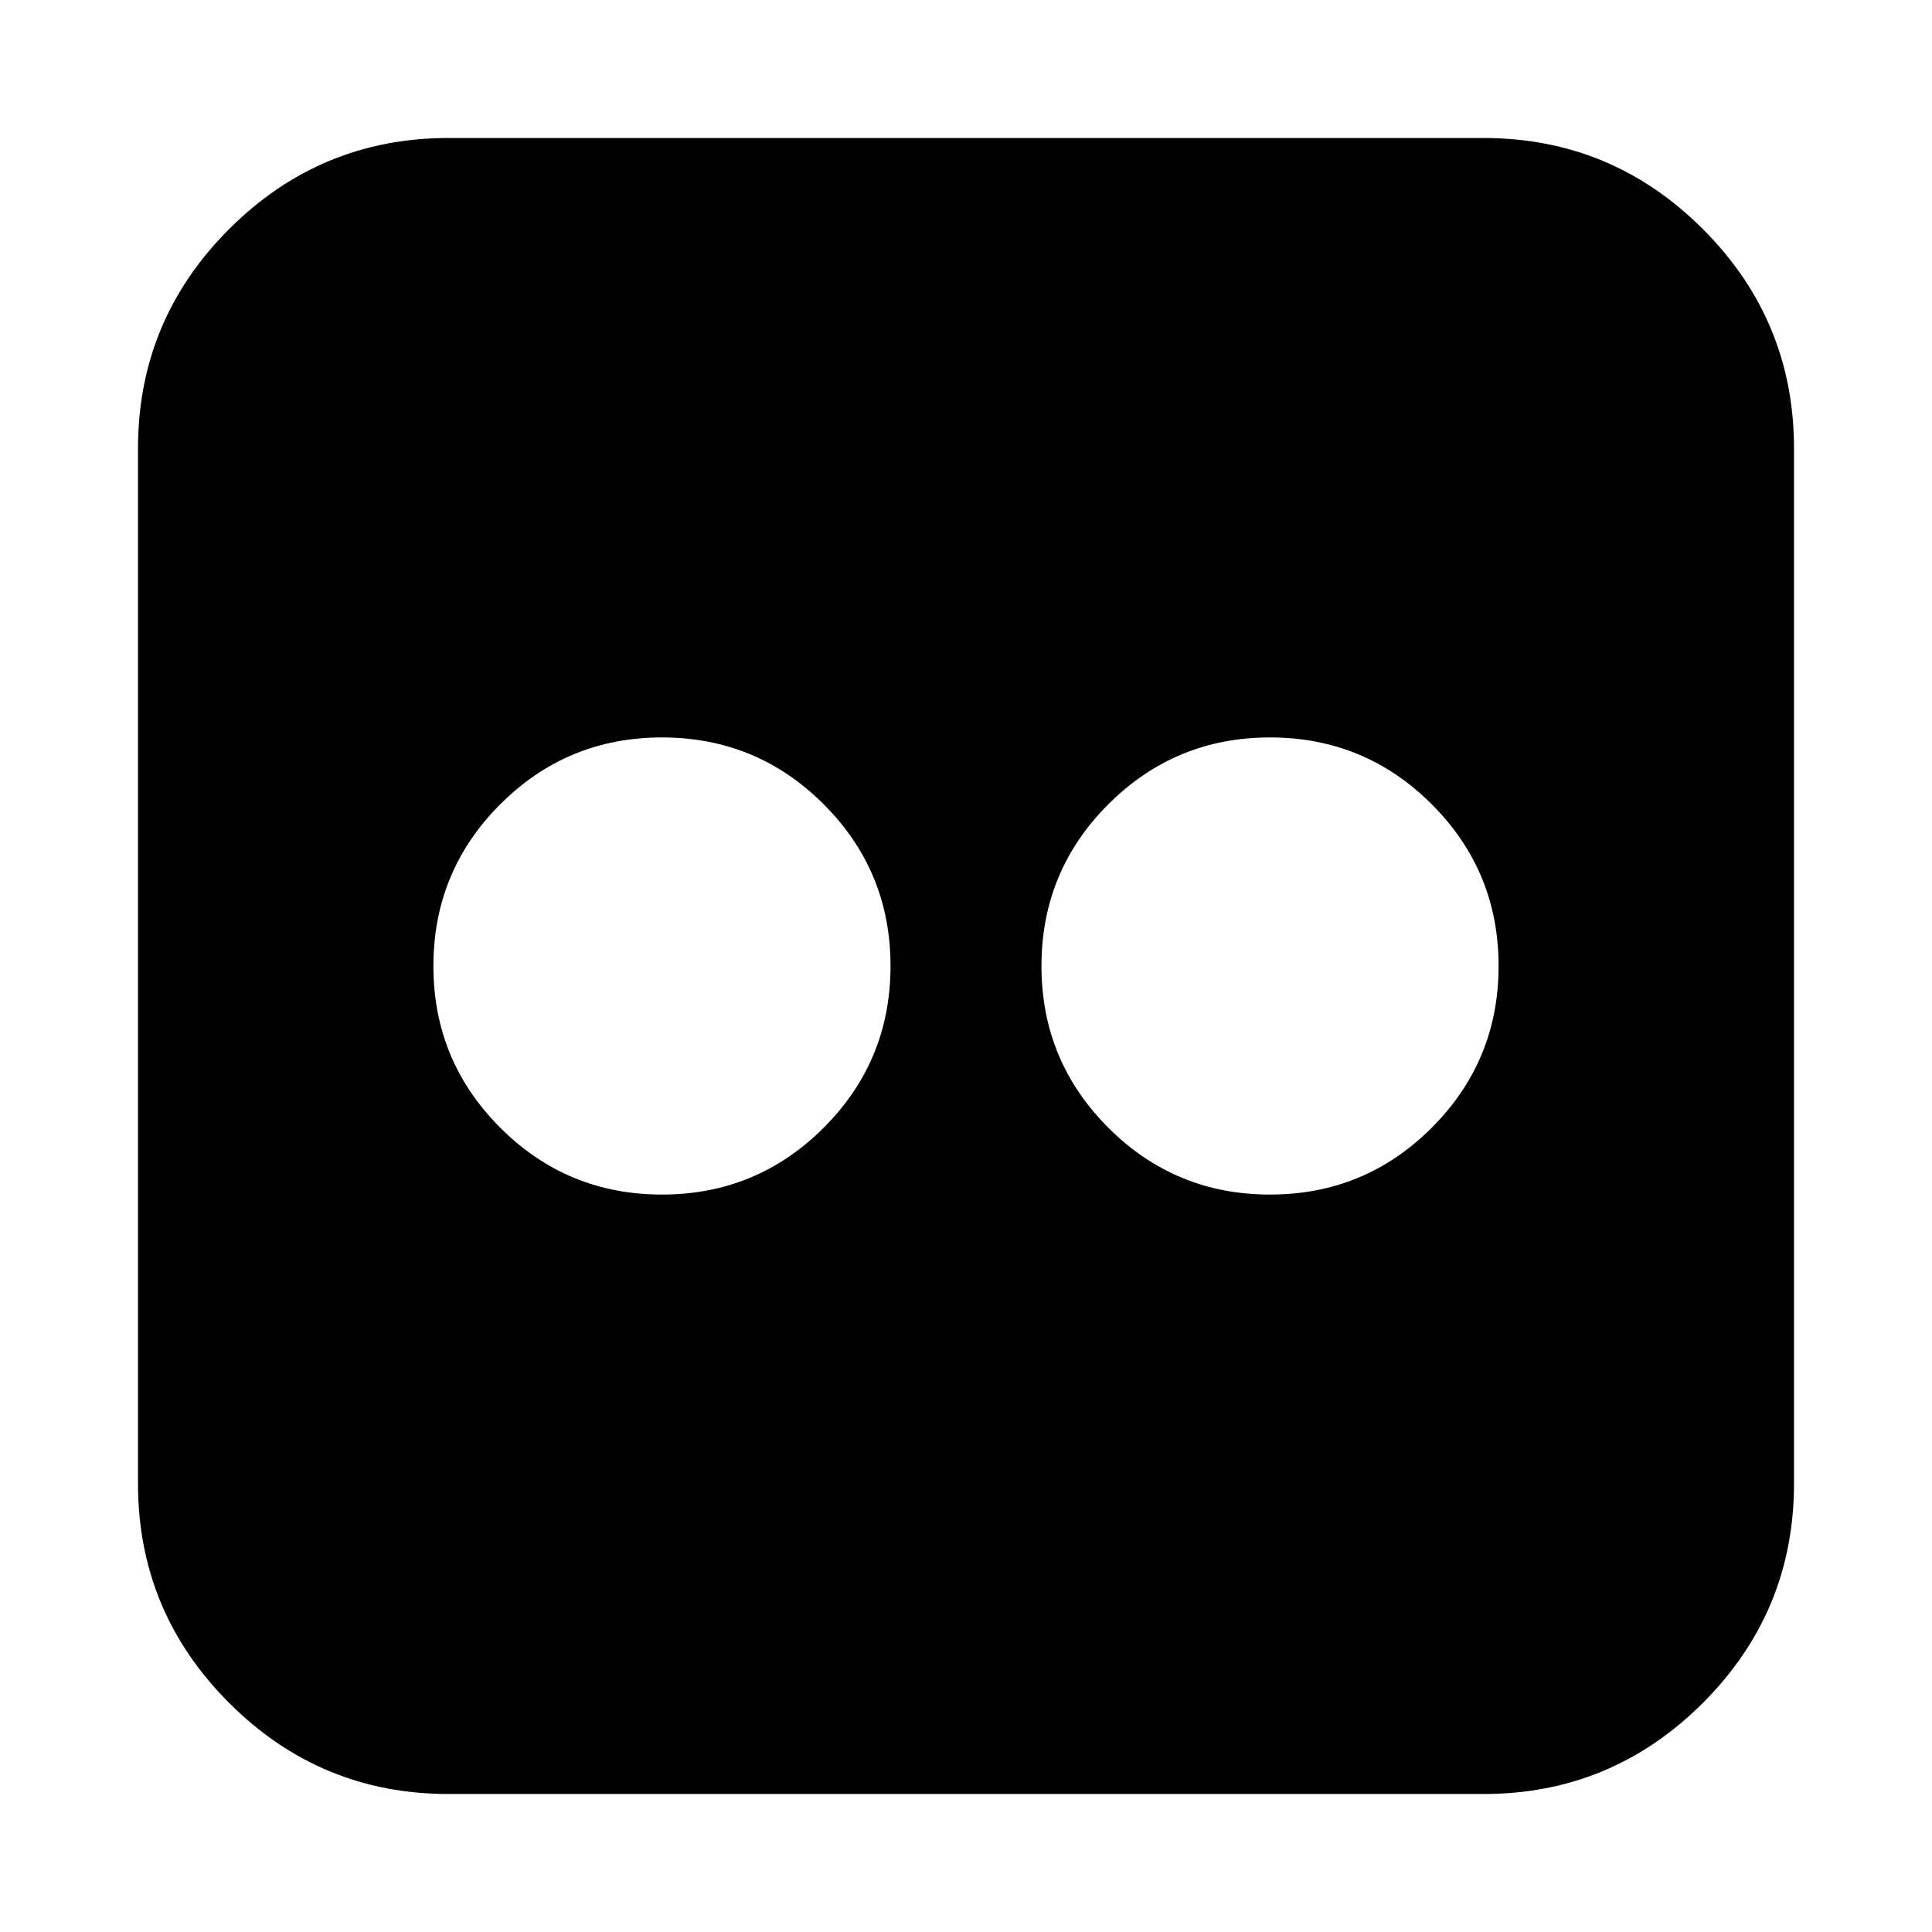
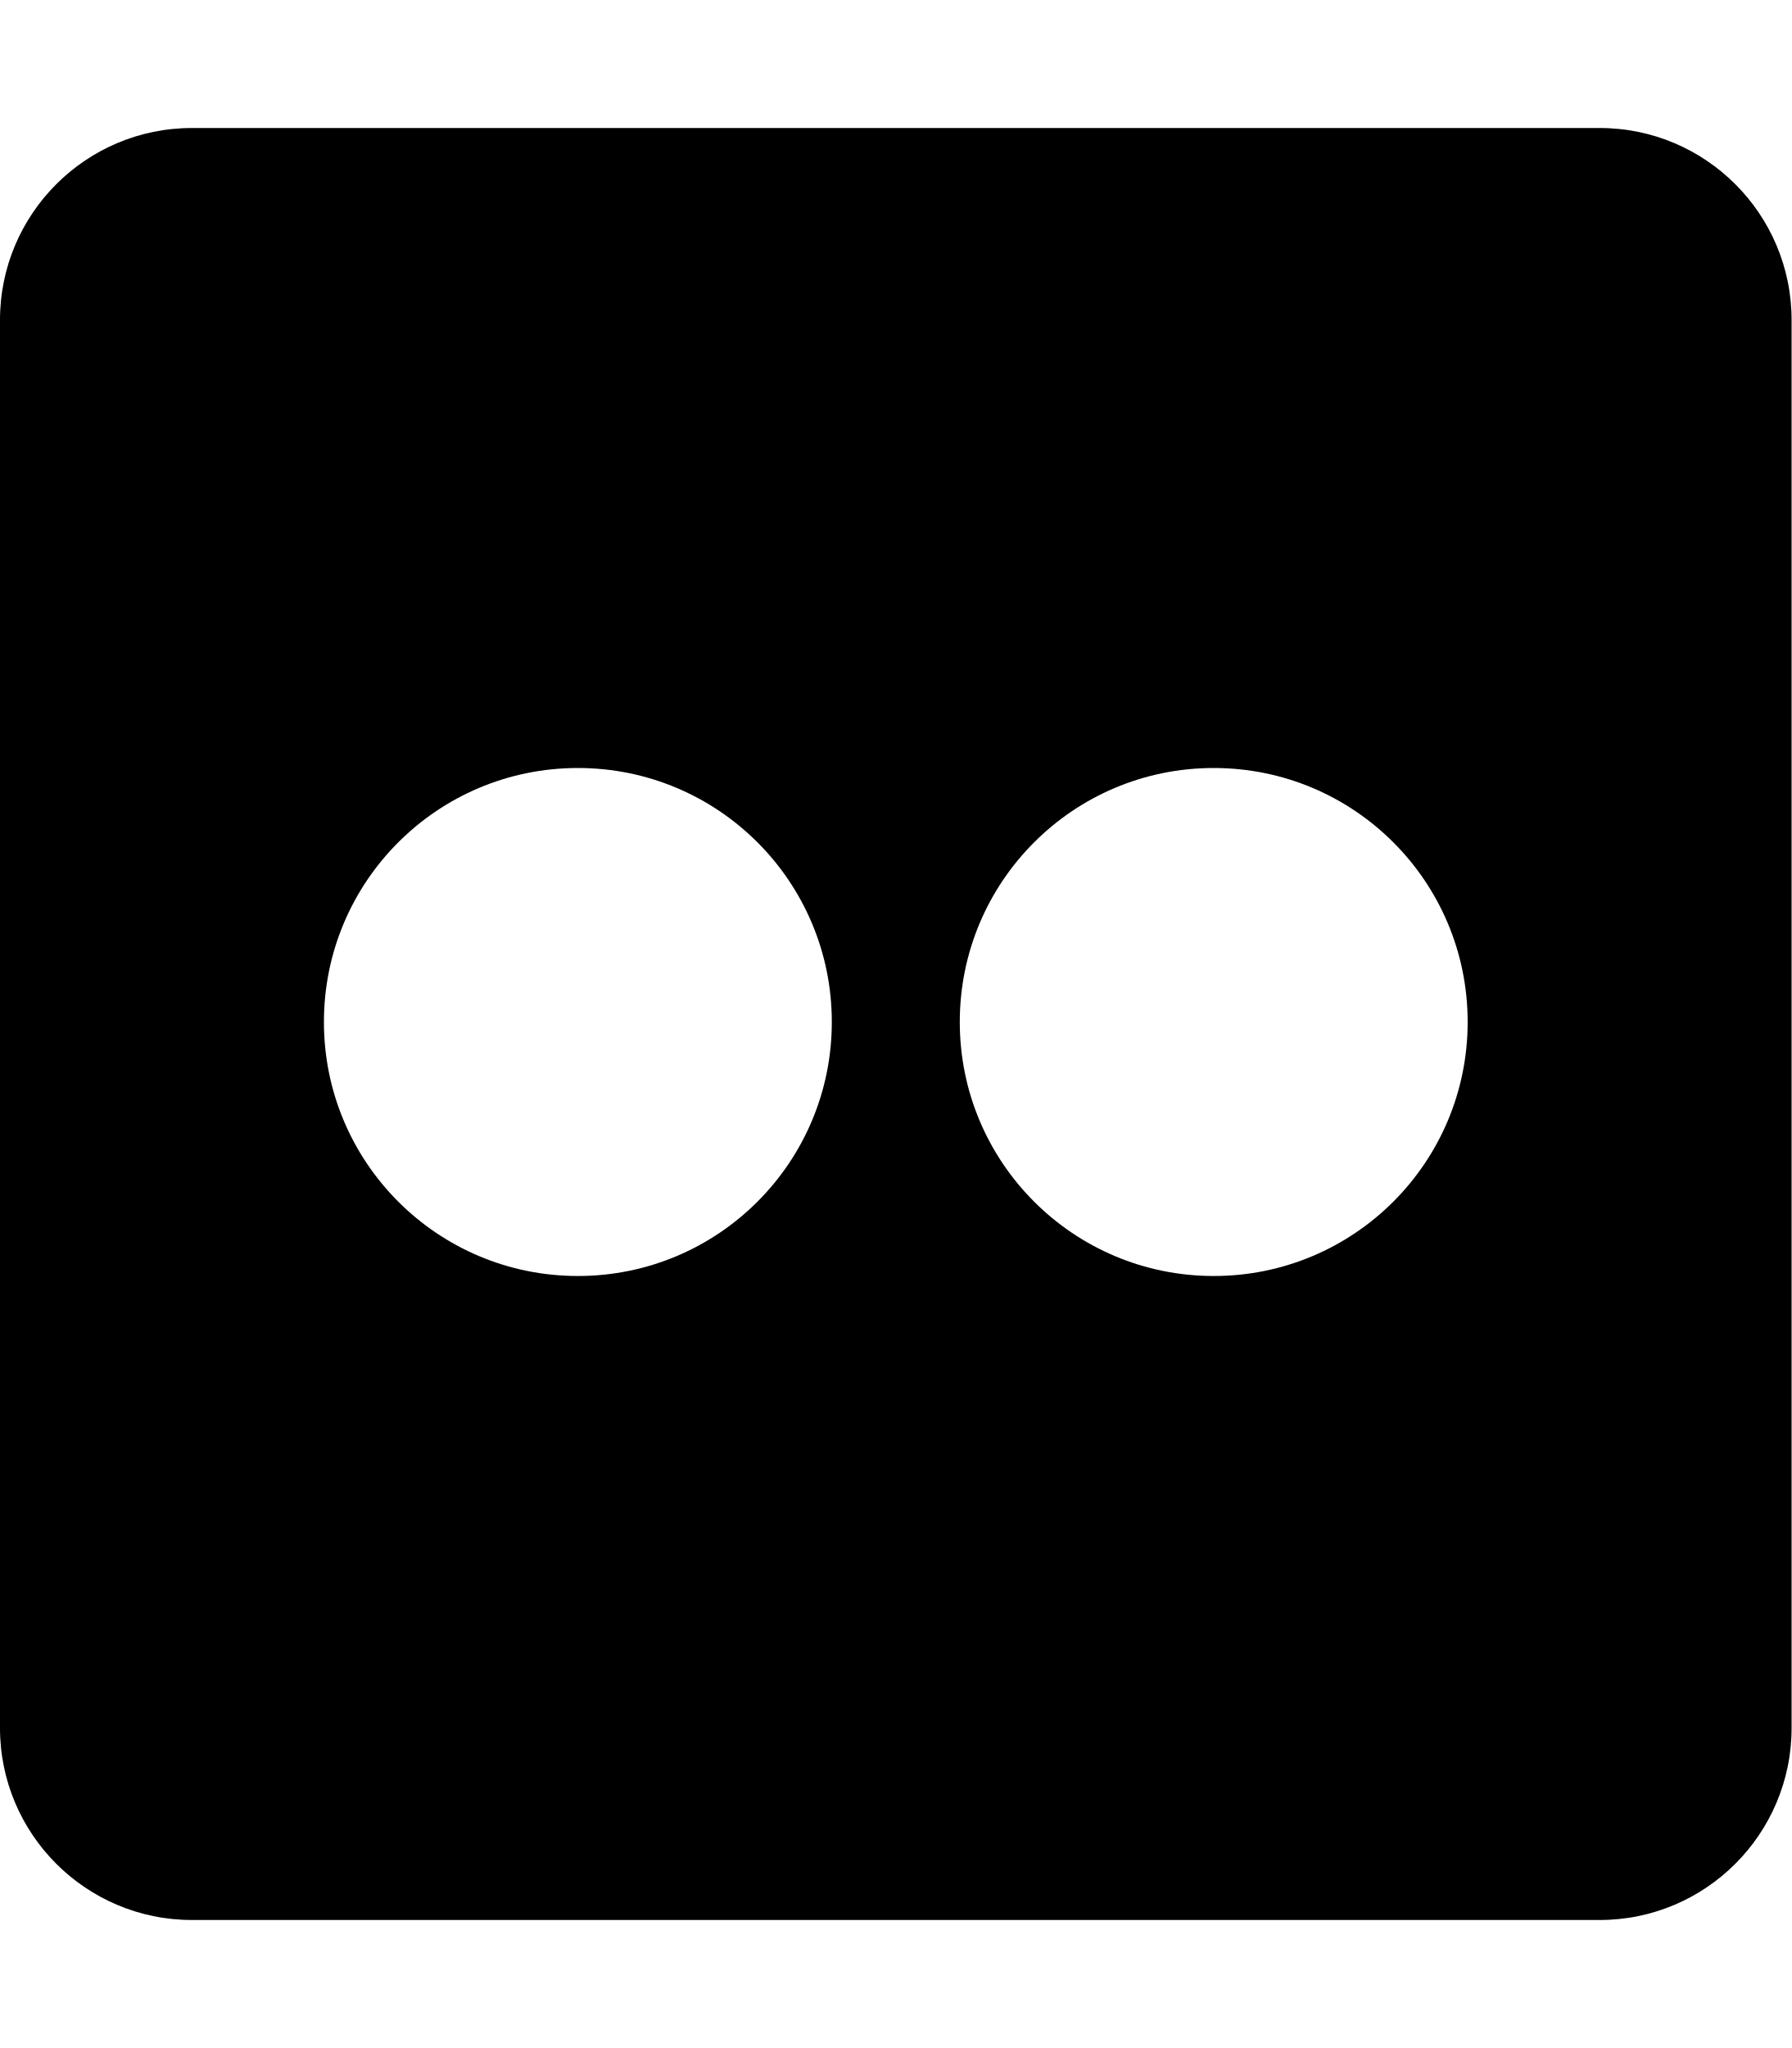
- <svg xmlns="http://www.w3.org/2000/svg" width="1792" height="1792" viewBox="0 0 1792 1792">
-   <path d="M1376 128q119 0 203.5 84.5t84.5 203.5v960q0 119-84.5 203.5t-203.5 84.5h-960q-119 0-203.5-84.5t-84.5-203.5v-960q0-119 84.5-203.5t203.5-84.5h960zm-550 768q0-88-62-150t-150-62-150 62-62 150 62 150 150 62 150-62 62-150zm564 0q0-88-62-150t-150-62-150 62-62 150 62 150 150 62 150-62 62-150z" />
+ <svg xmlns="http://www.w3.org/2000/svg" viewBox="0 0 448 512">
+   <path d="M400 32H48C21.5 32 0 53.5 0 80v352c0 26.5 21.5 48 48 48h352c26.5 0 48-21.5 48-48V80c0-26.5-21.5-48-48-48zM144.5 319c-35.1 0-63.5-28.4-63.5-63.5s28.4-63.5 63.5-63.5 63.5 28.4 63.5 63.5-28.4 63.5-63.5 63.5zm159 0c-35.1 0-63.5-28.4-63.5-63.5s28.4-63.5 63.5-63.5 63.5 28.4 63.5 63.5-28.4 63.5-63.5 63.5z" />
</svg>
